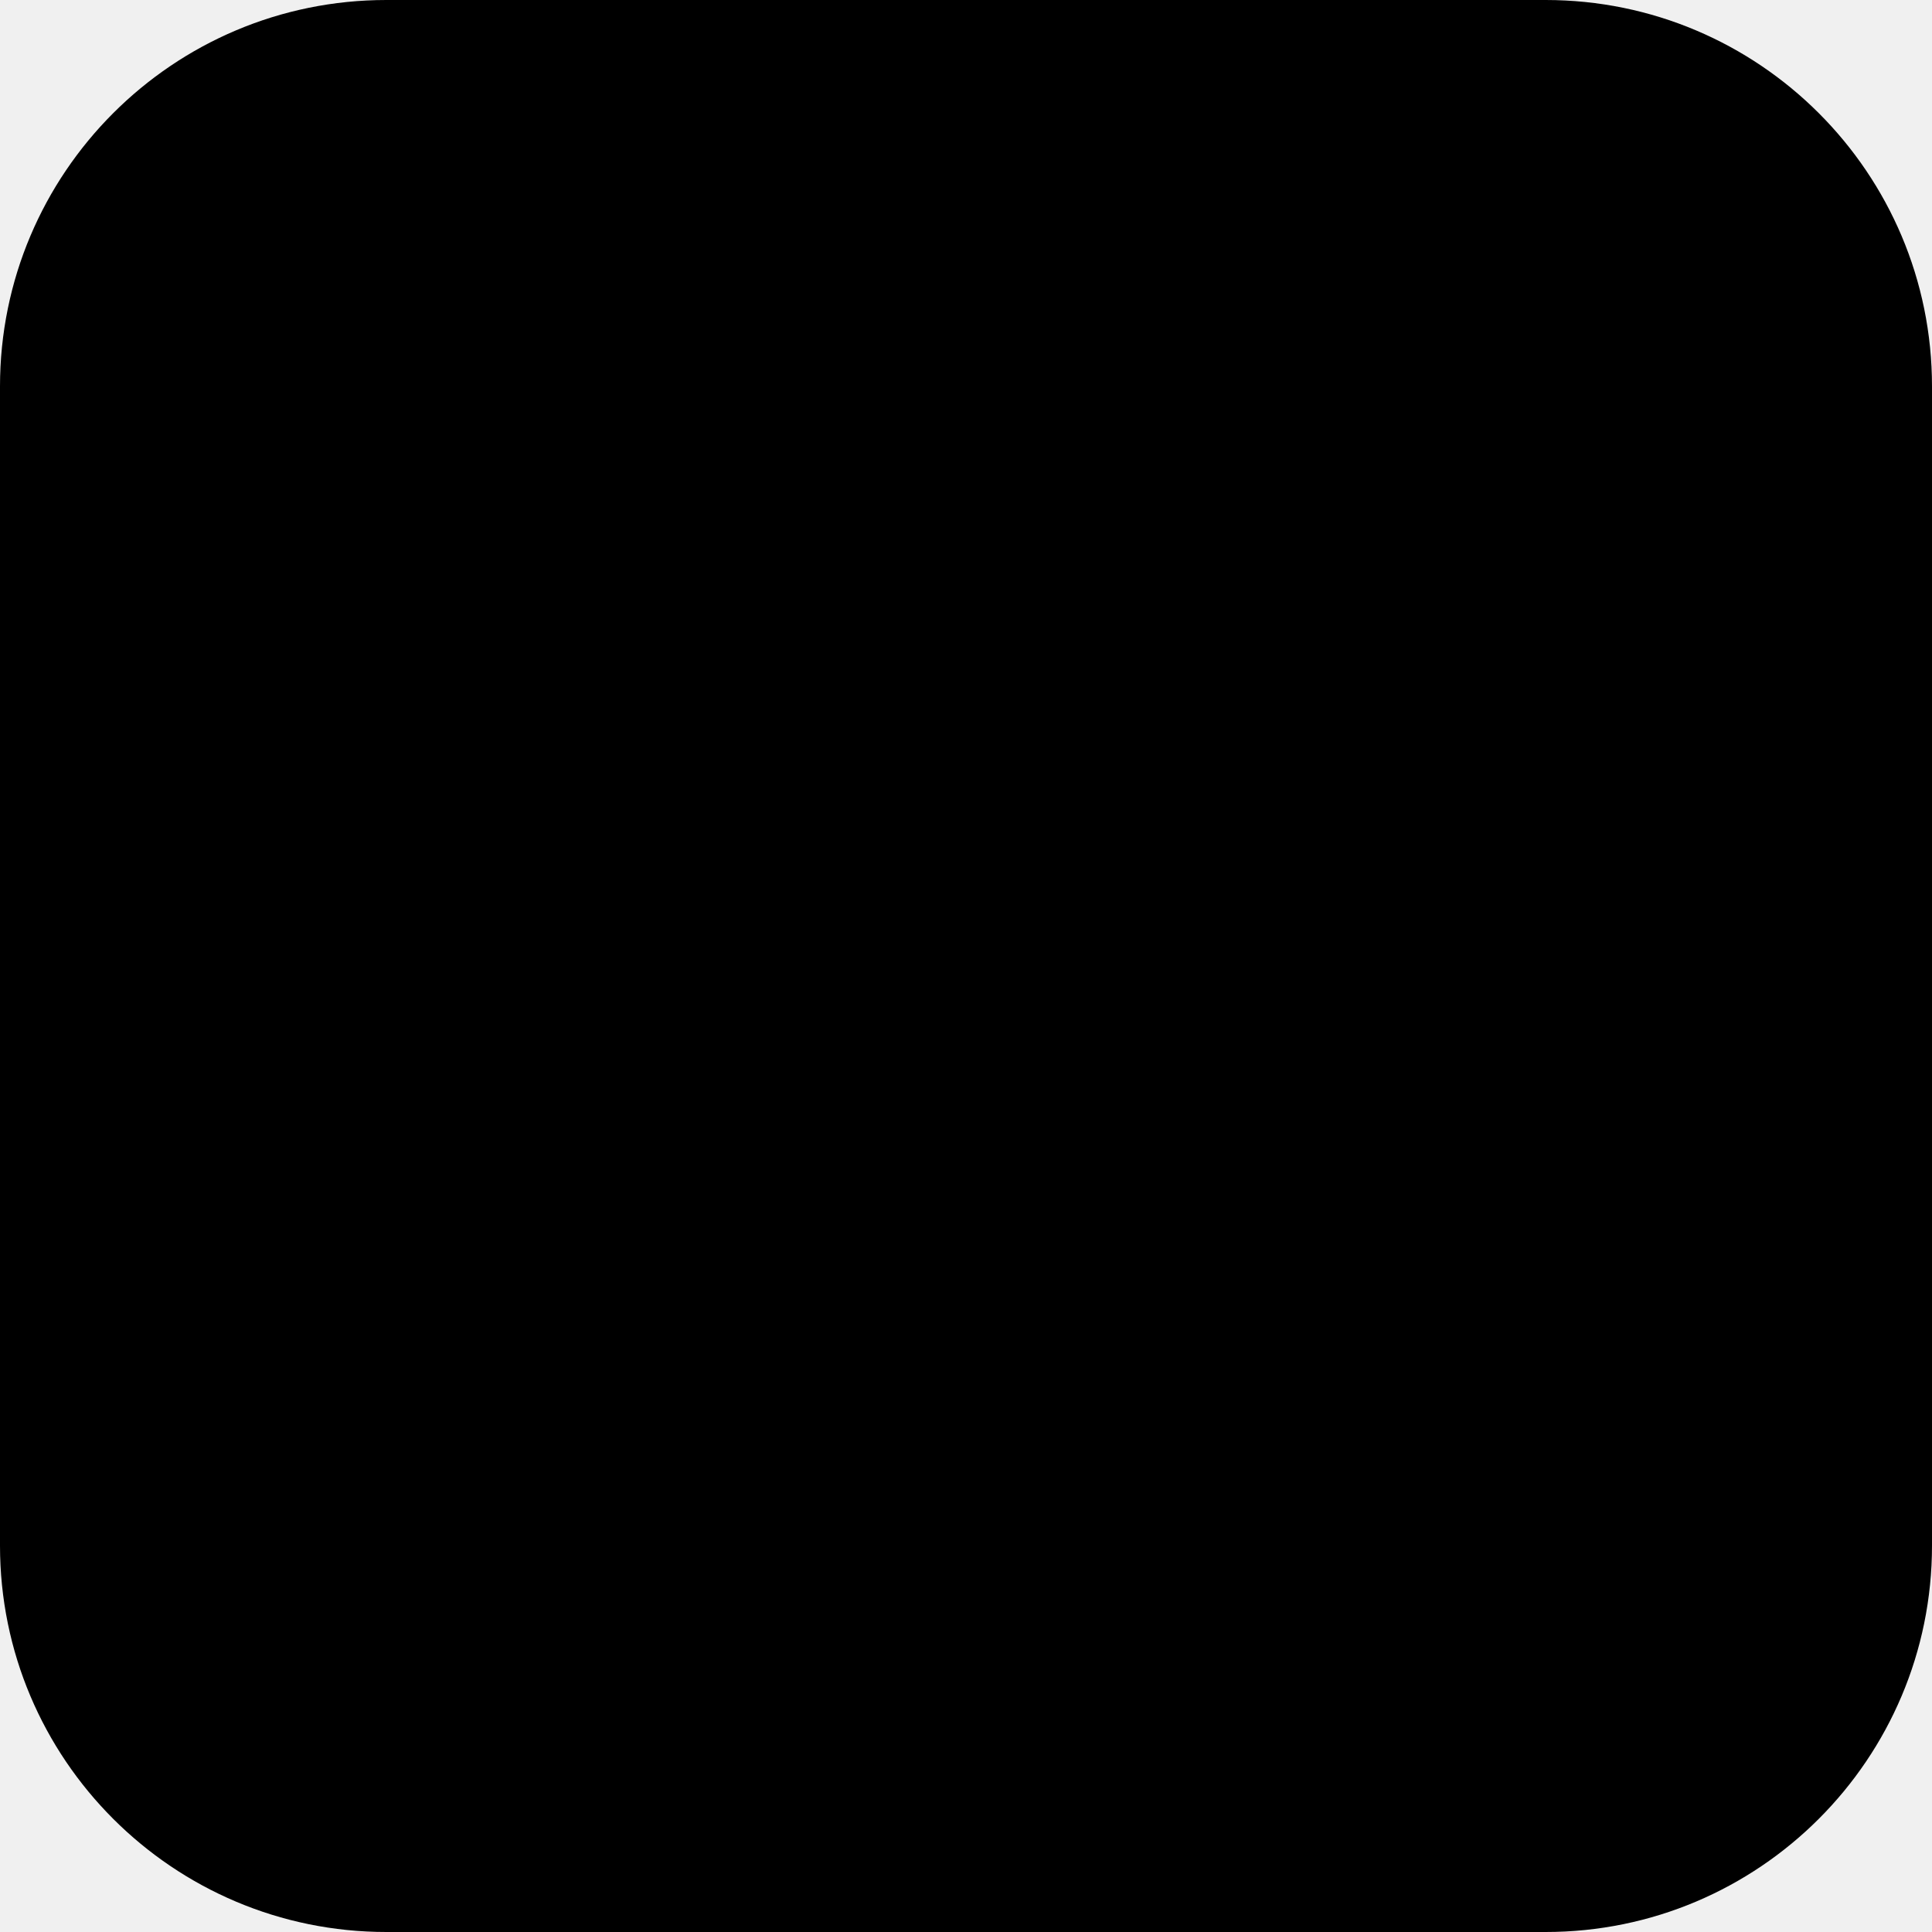
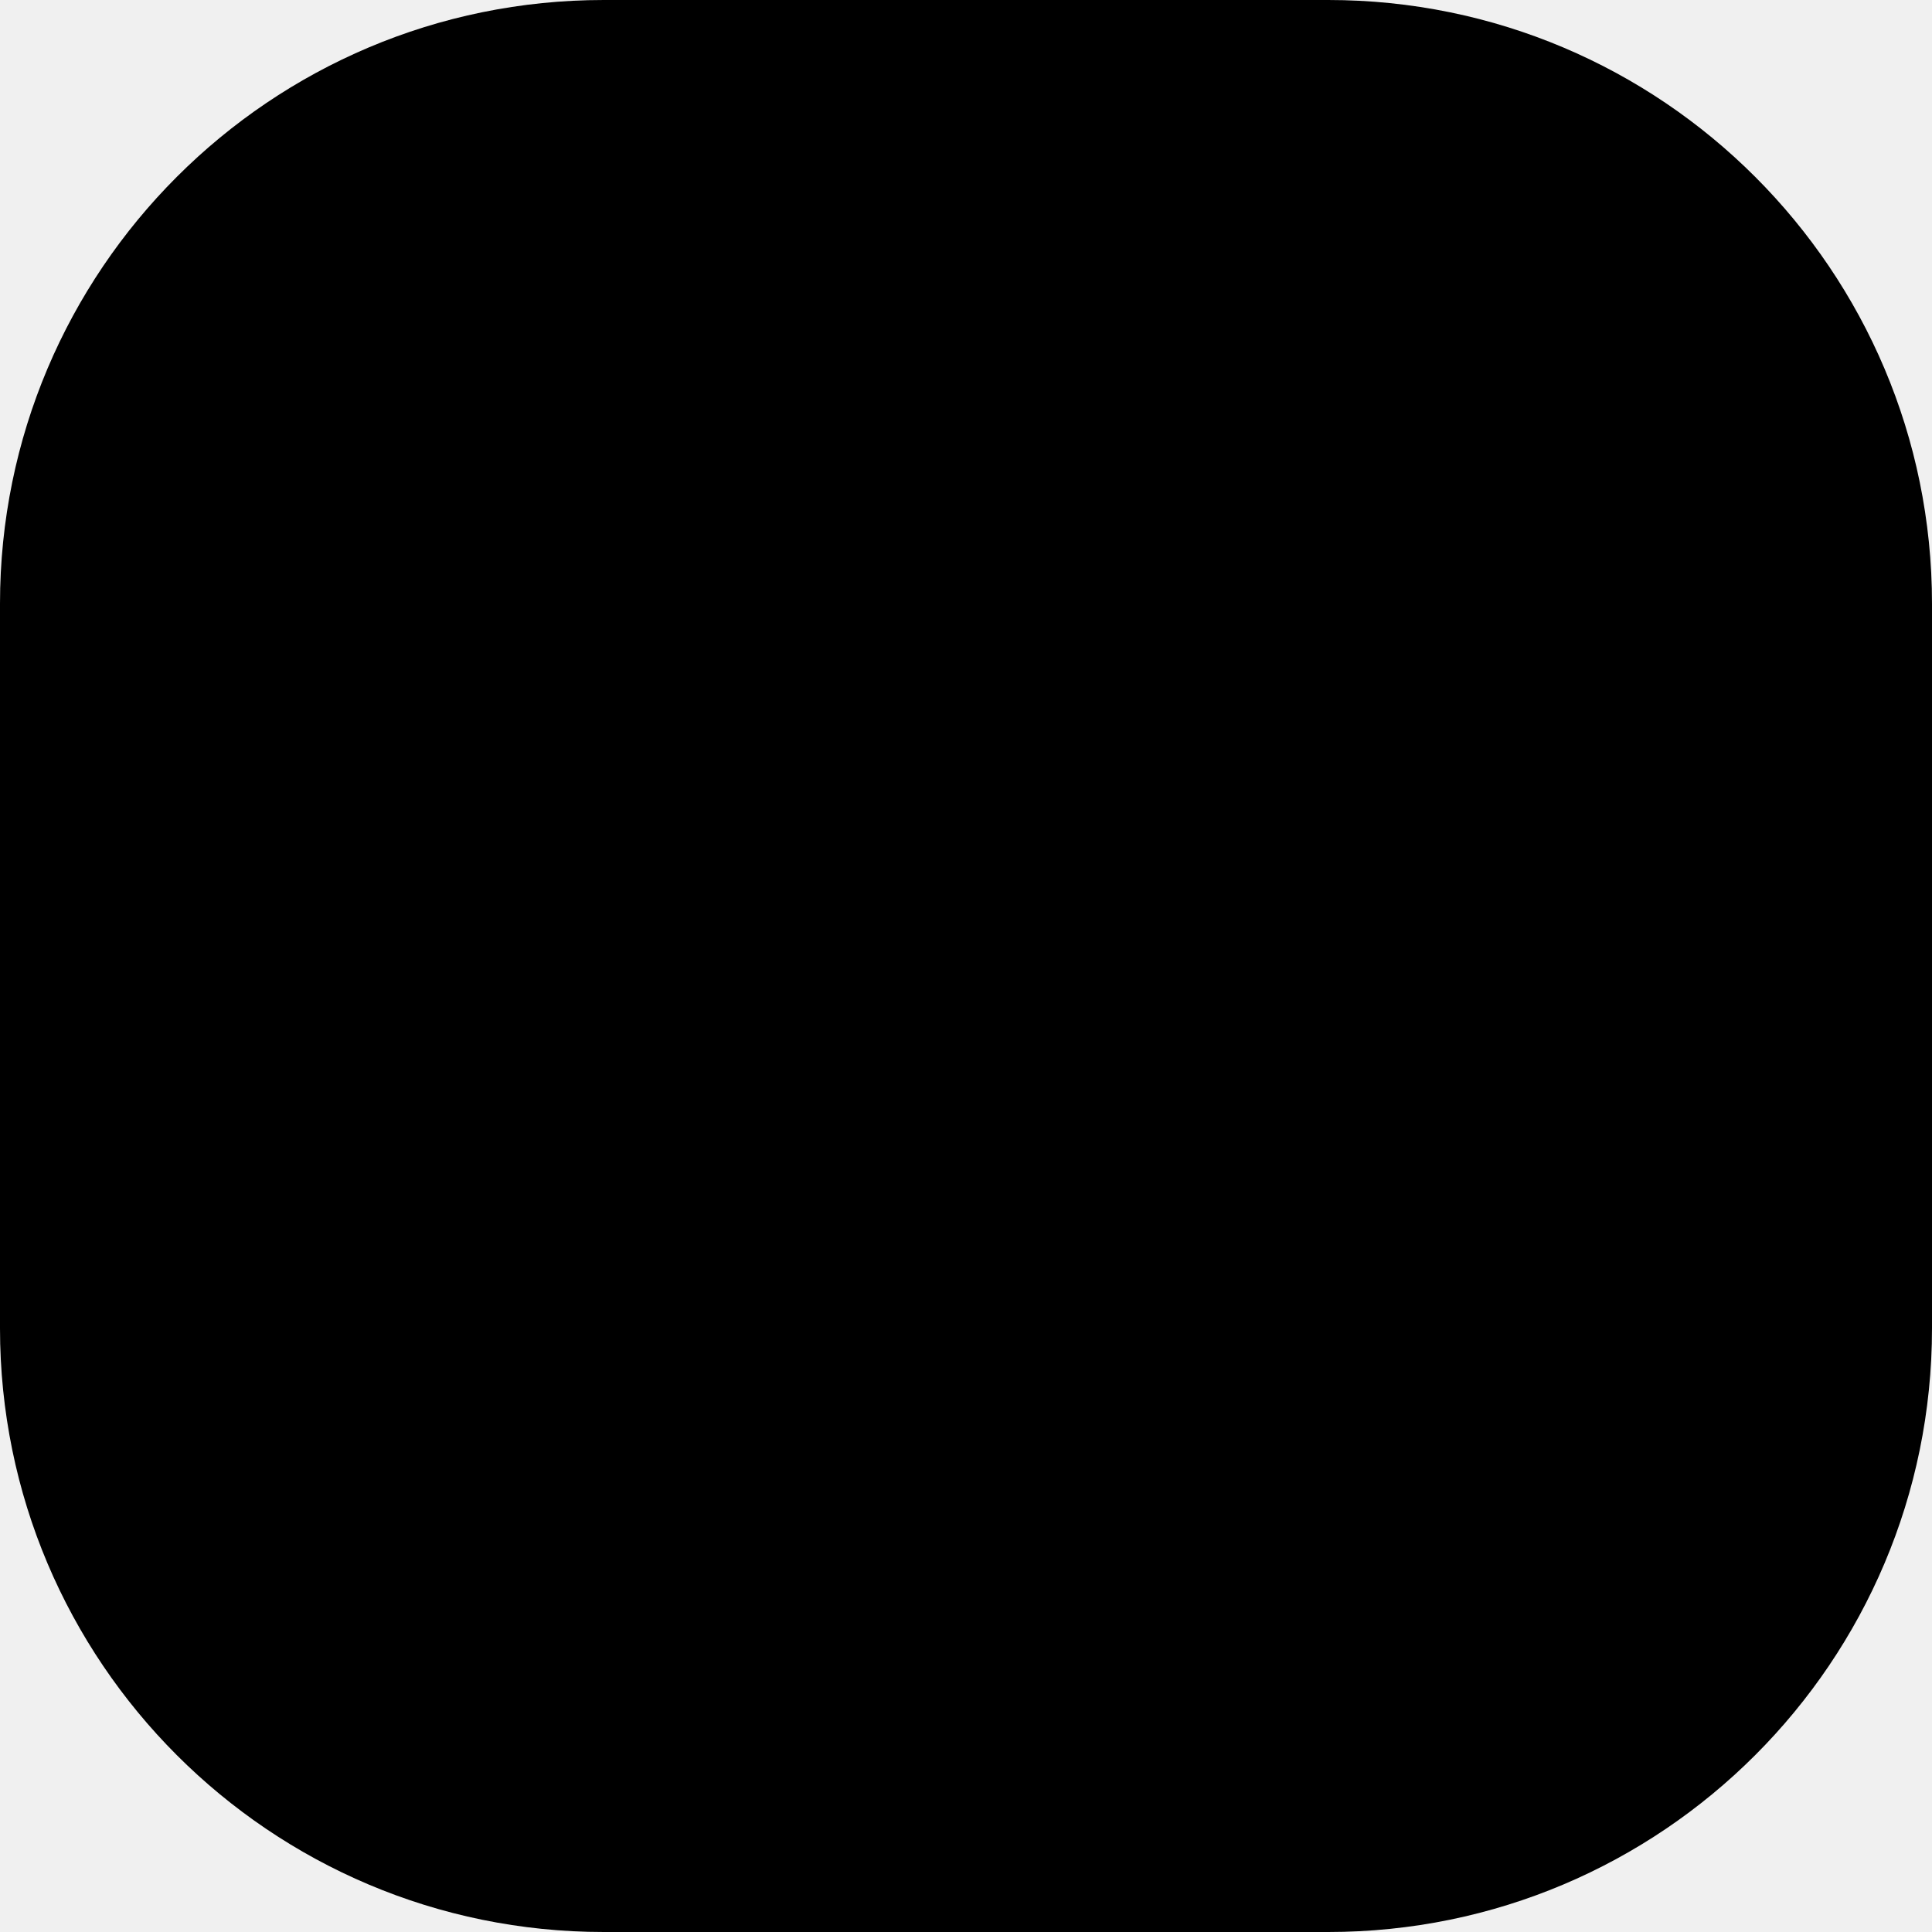
- <svg xmlns="http://www.w3.org/2000/svg" width="100" height="100" viewBox="0 0 100 100">
+ <svg xmlns="http://www.w3.org/2000/svg" width="48" height="48" viewBox="0 0 48 48">
  <style>
        @media (prefers-color-scheme: dark) {
        .bg { fill: black; }
        .txt { fill: white; }
        }
        @media (prefers-color-scheme: light) {
        .bg { fill: white; }
        .txt { fill: black; }
        }
    </style>
-   <rect class="bg" x="0" y="0" width="100" height="100" rx="20" ry="20" />
-   <text class="txt" x="2" y="90" font-family="Helvetica Neue, Arial, sans-serif" font-size="120" font-weight="bold">d</text>
-   <text class="txt" x="46" y="90" font-family="Helvetica Neue, Arial, sans-serif" font-size="120" font-weight="bold">r</text>
+   <rect class="bg" x="0" y="0" width="48" height="48" rx="15" ry="15" />
+   <text class="txt" x="2" y="44" font-family="Helvetica Neue, Arial, sans-serif" font-size="55" font-weight="bold">d</text>
+   <text class="txt" x="22" y="44" font-family="Helvetica Neue, Arial, sans-serif" font-size="55" font-weight="bold">r</text>
</svg>
